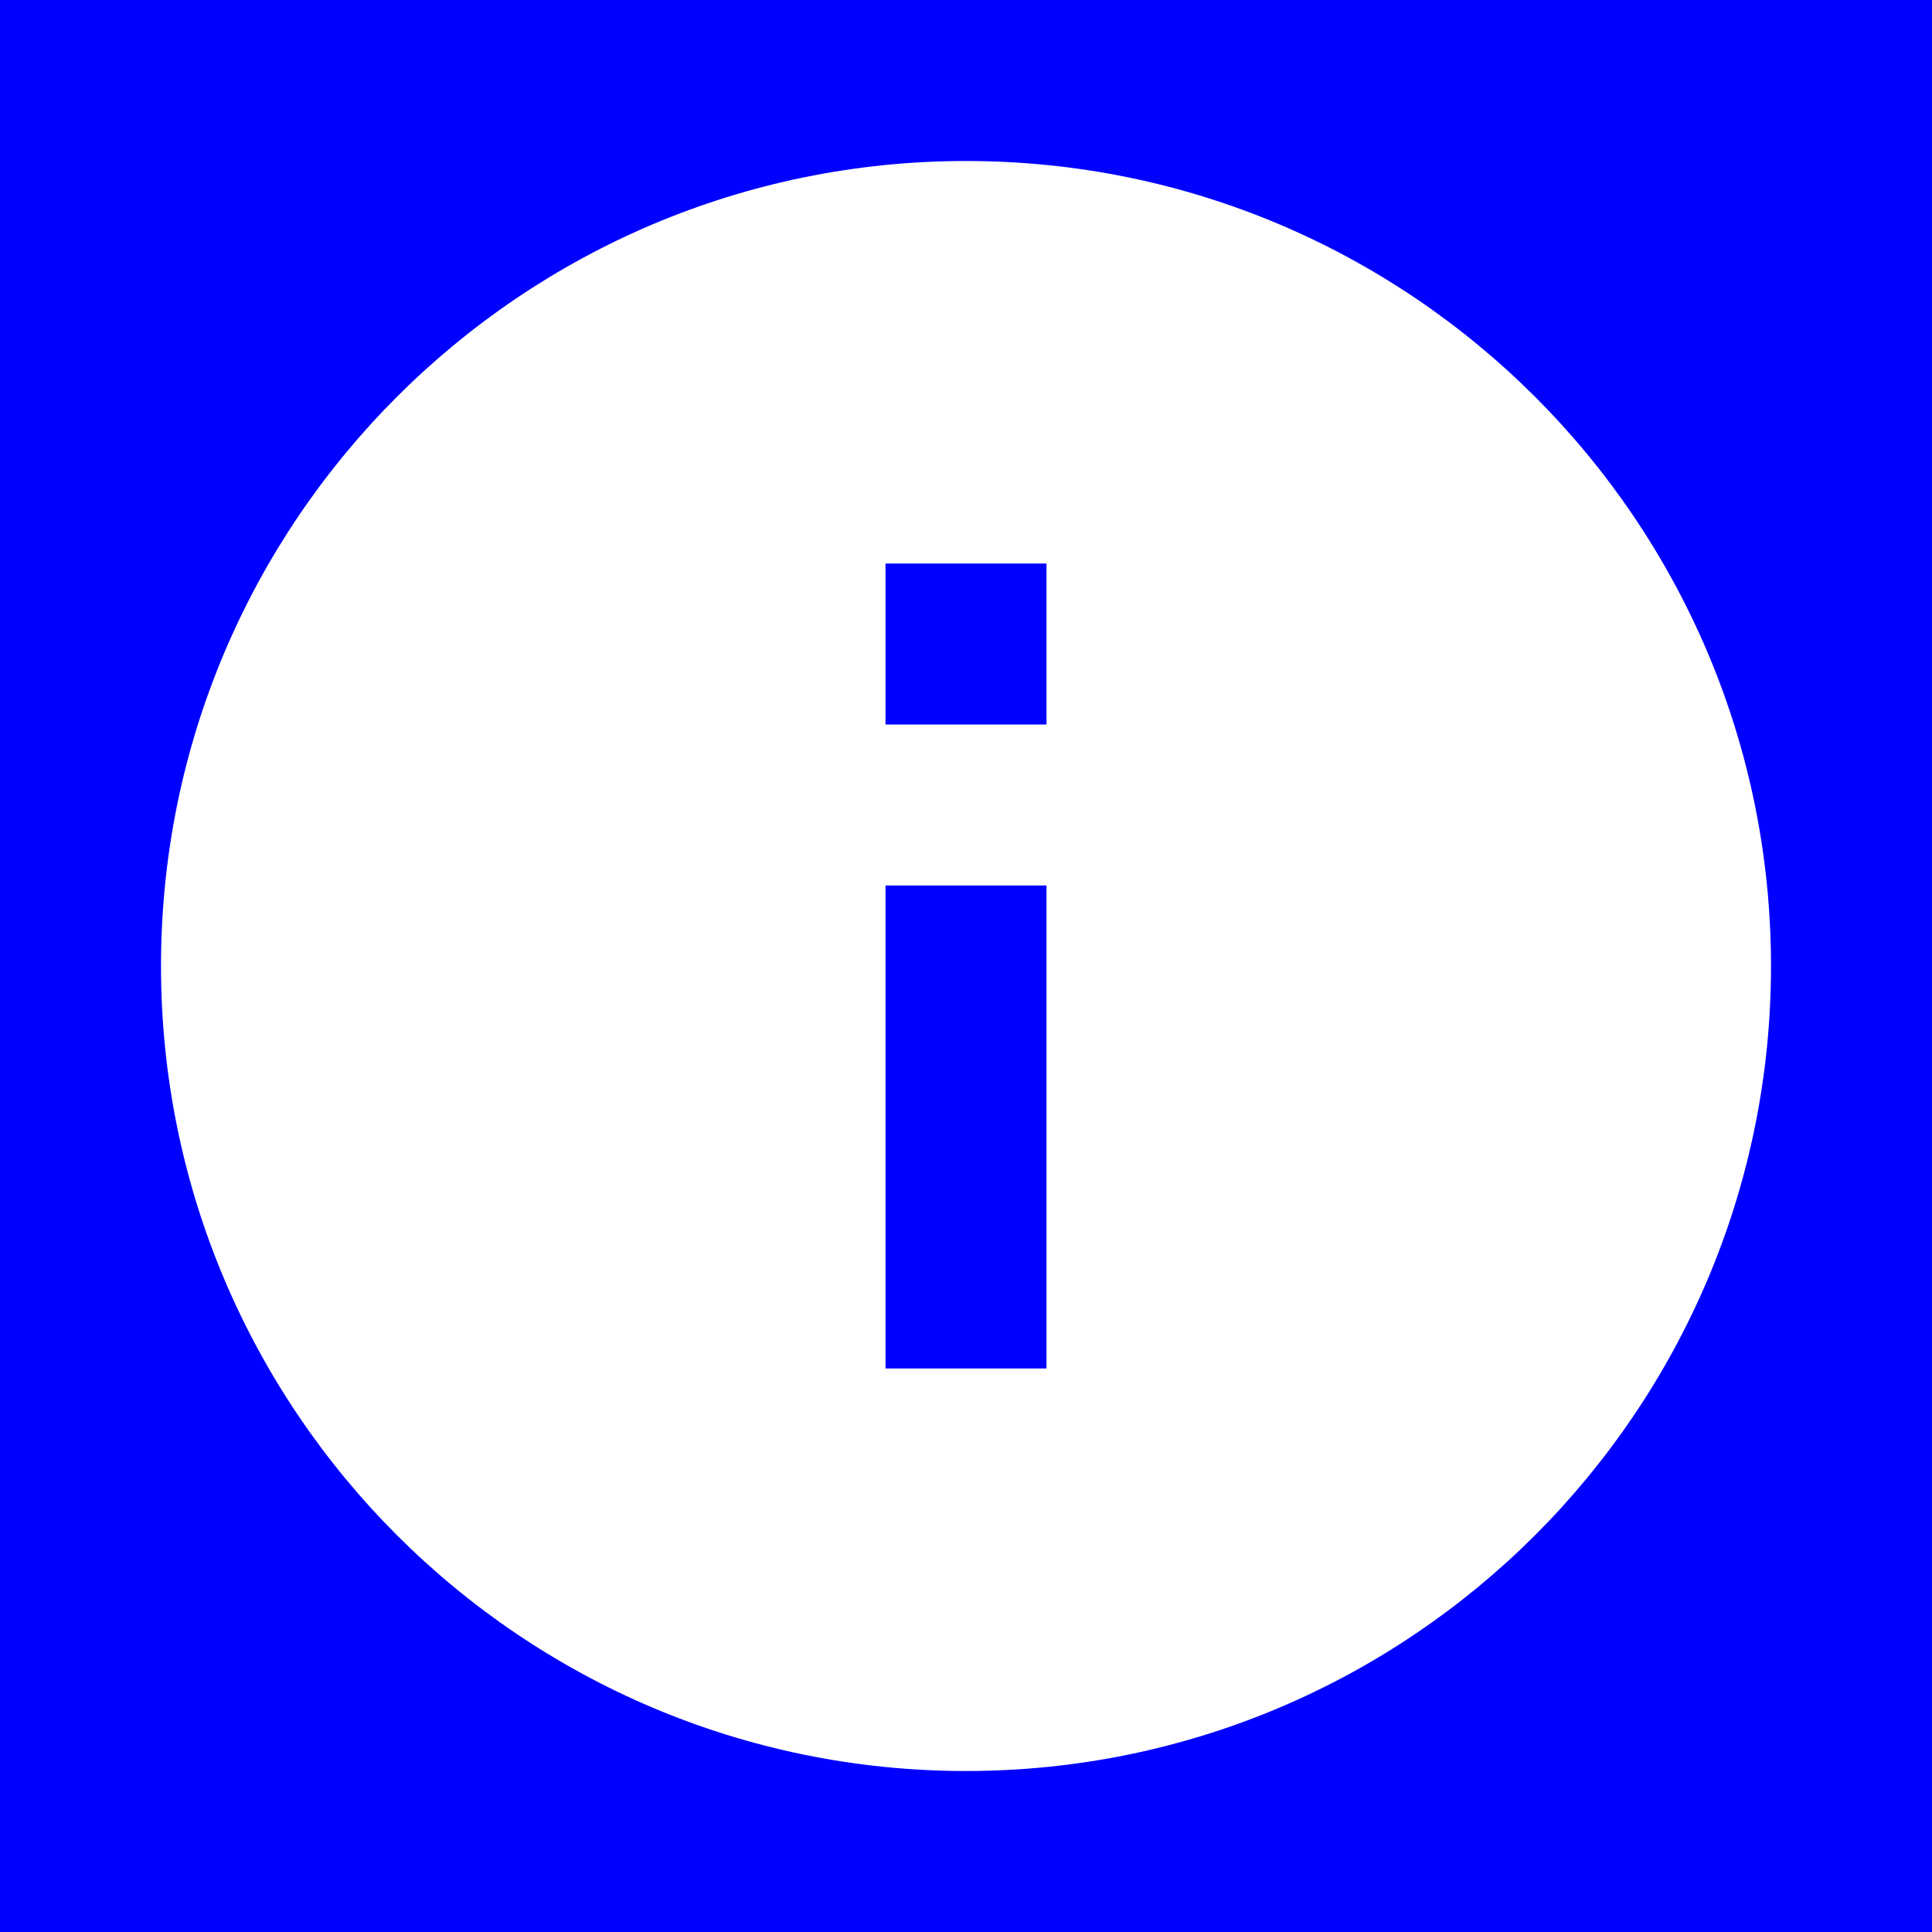
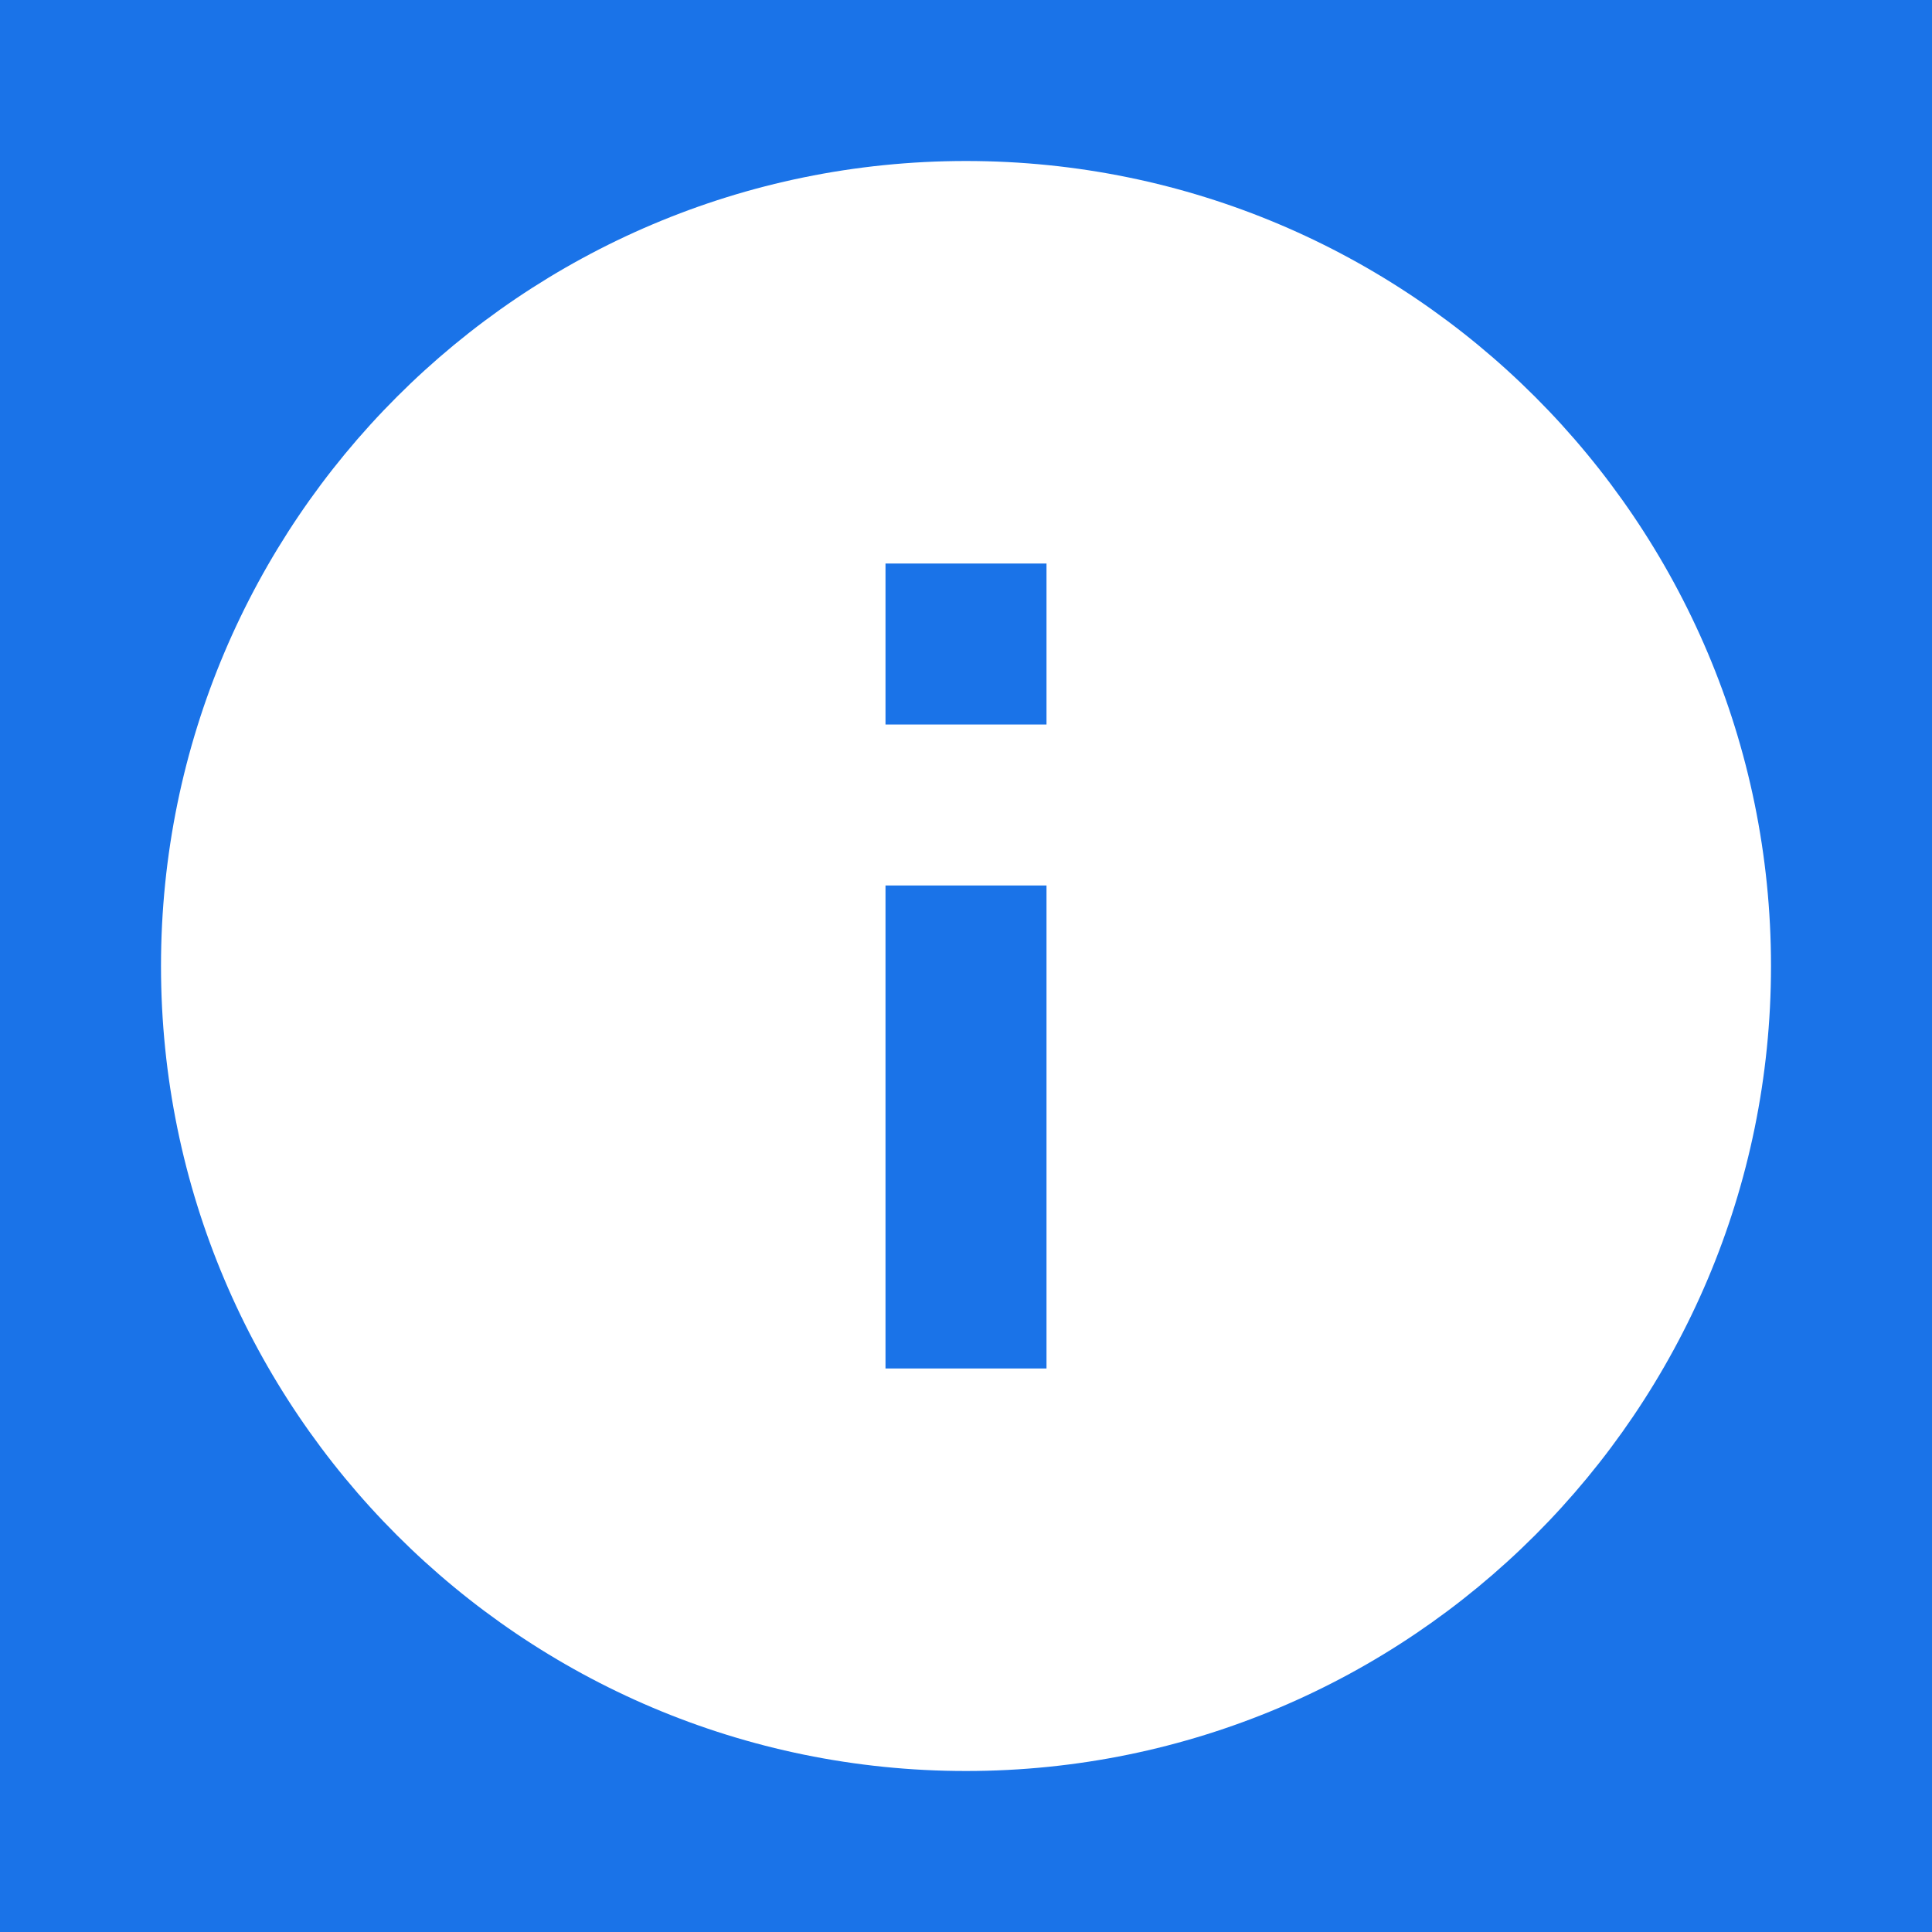
<svg xmlns="http://www.w3.org/2000/svg" enable-background="new 0 0 24 24" height="48px" viewBox="0 0 24 24" width="48px" fill="#FFFFFF">
-   <rect fill="#0000ff" height="24" width="24" />
+   <rect fill="#1a73e8" height="24" width="24" />
  <g>
    <rect fill="none" height="24" width="24" />
    <g>
      <path d="M12,2C6.48,2,2,6.48,2,12c0,5.52,4.48,10,10,10s10-4.48,10-10C22,6.48,17.52,2,12,2z M13,17h-2v-6h2V17z M13,9h-2V7h2V9z" />
    </g>
  </g>
</svg>
